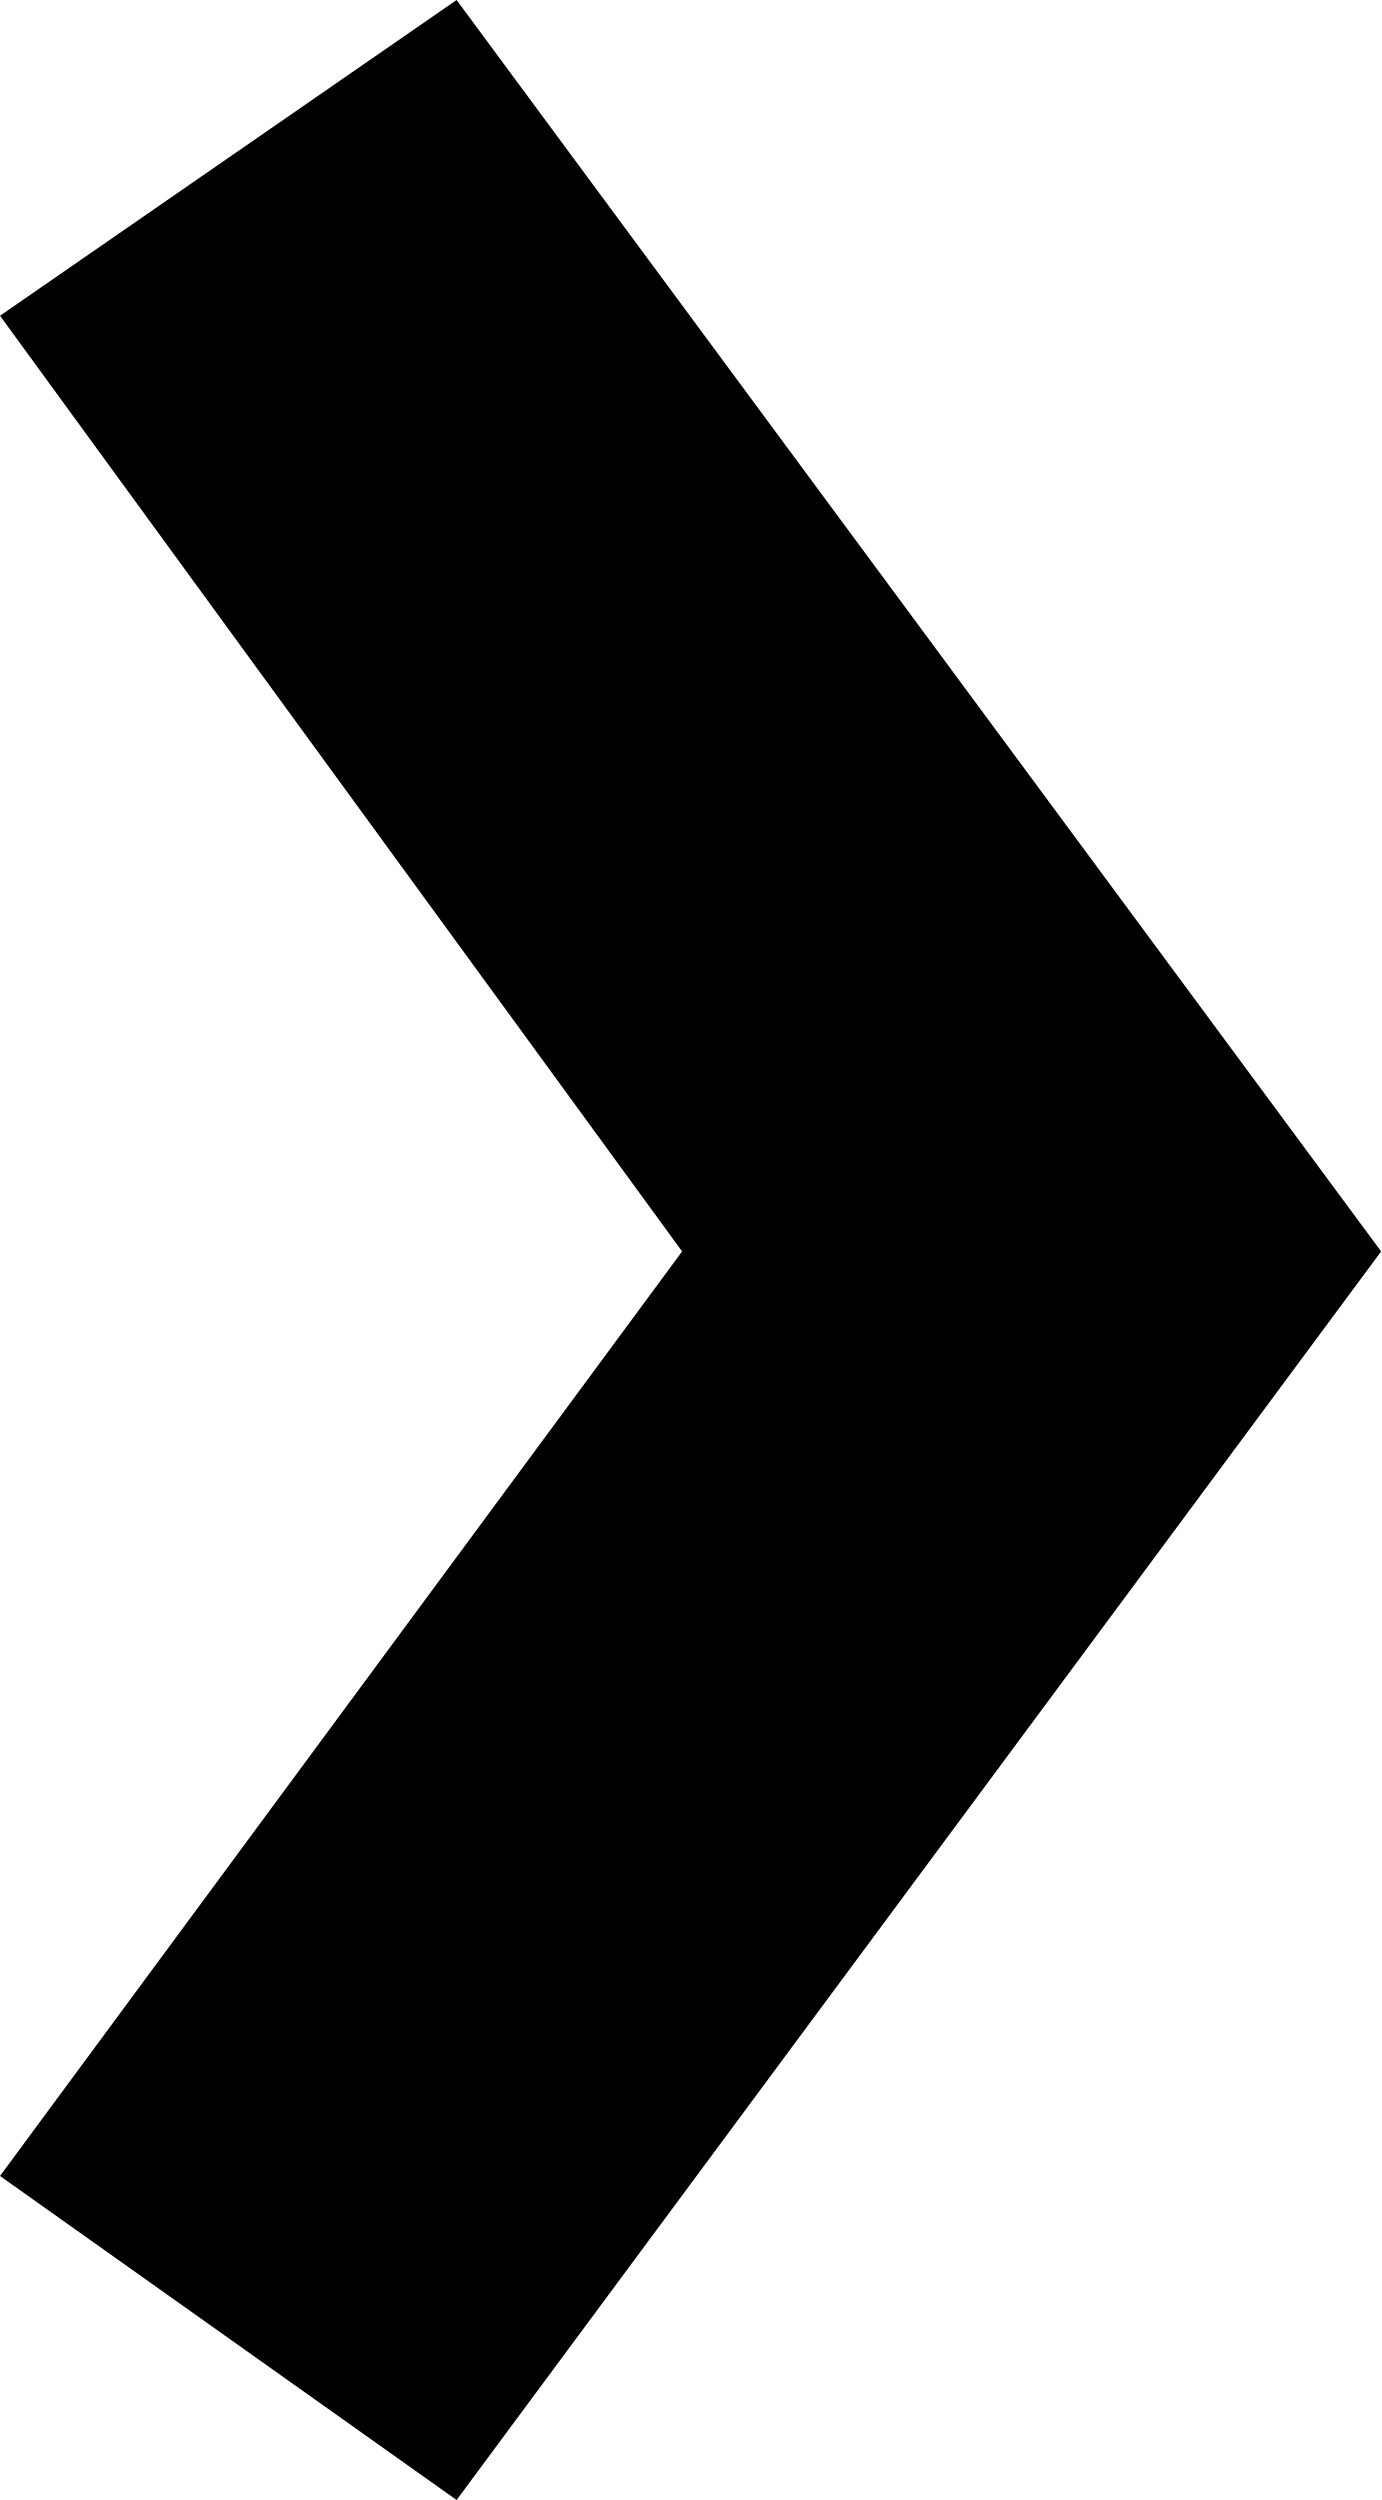
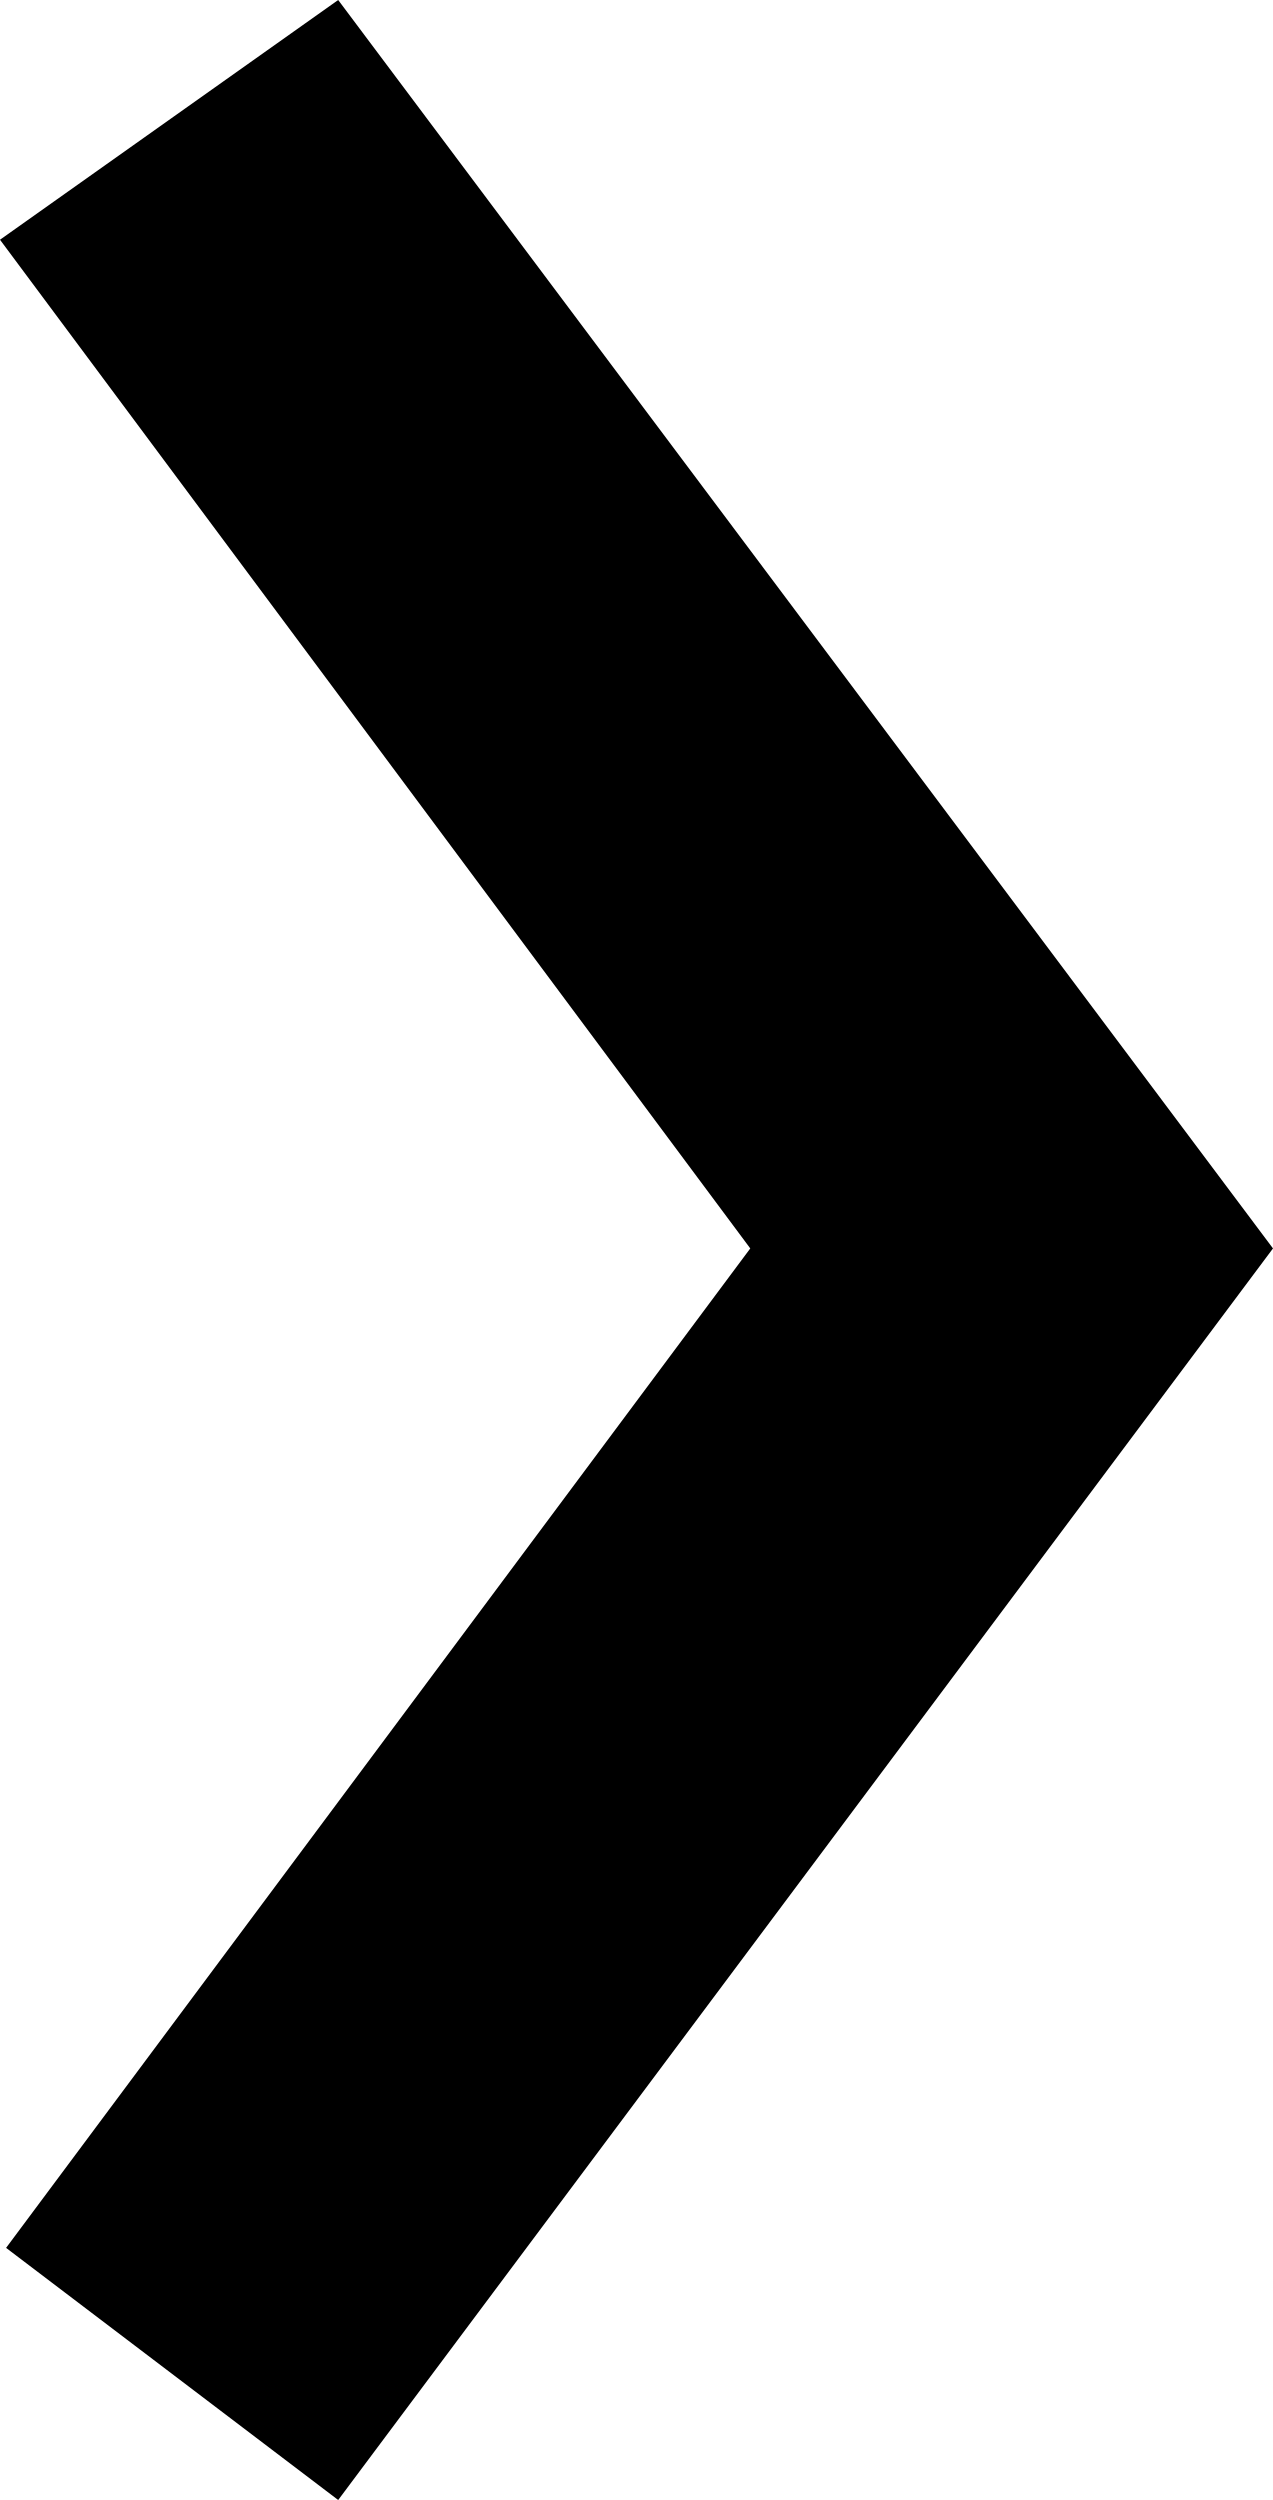
- <svg xmlns="http://www.w3.org/2000/svg" width="7.178" height="12.993" viewBox="1.948 -26.88 7.178 12.993">
-   <path d="M1.948 -15.571L5.493 -20.376L1.948 -25.239L4.321 -26.88L9.126 -20.376L4.321 -13.887ZM1.948 -15.571" />
+ <svg xmlns="http://www.w3.org/2000/svg" width="6.064" height="11.909" viewBox="1.802 -24.99 6.064 11.909">
+   <path d="M1.802 -23.848L3.413 -24.99L7.866 -19.043L3.413 -13.081L1.831 -14.282L5.376 -19.043ZM1.802 -23.848" />
</svg>
